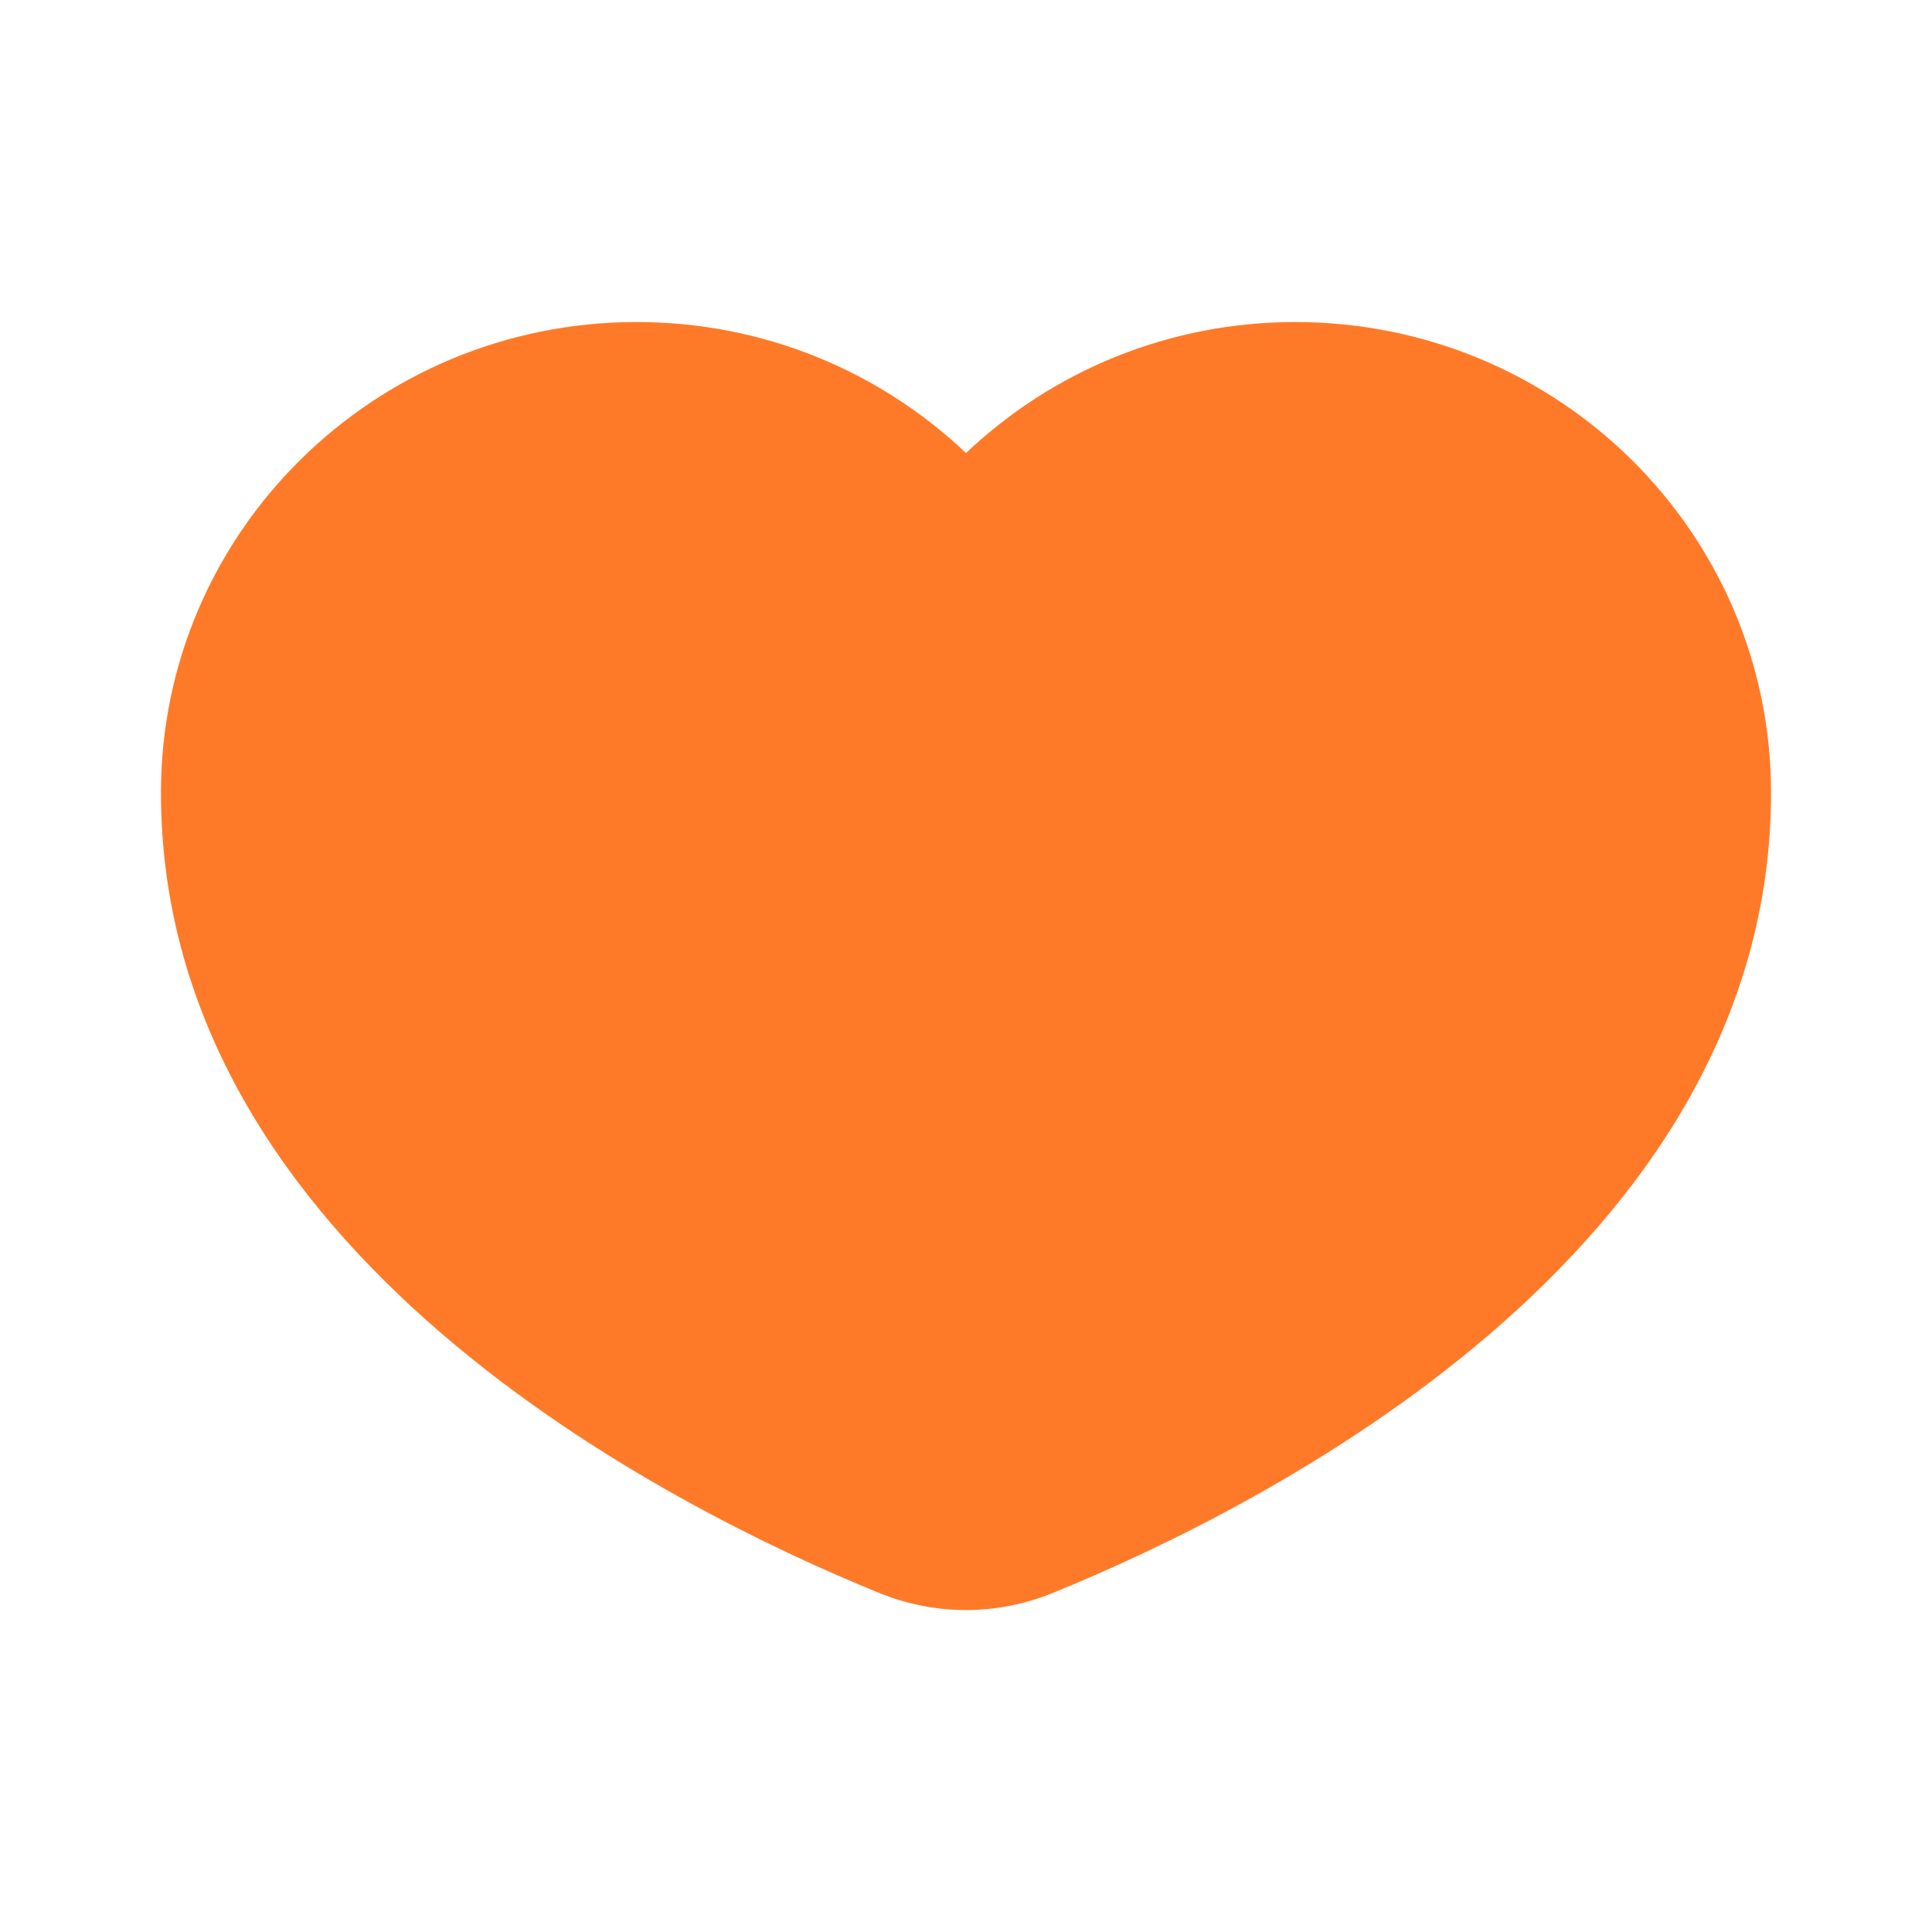
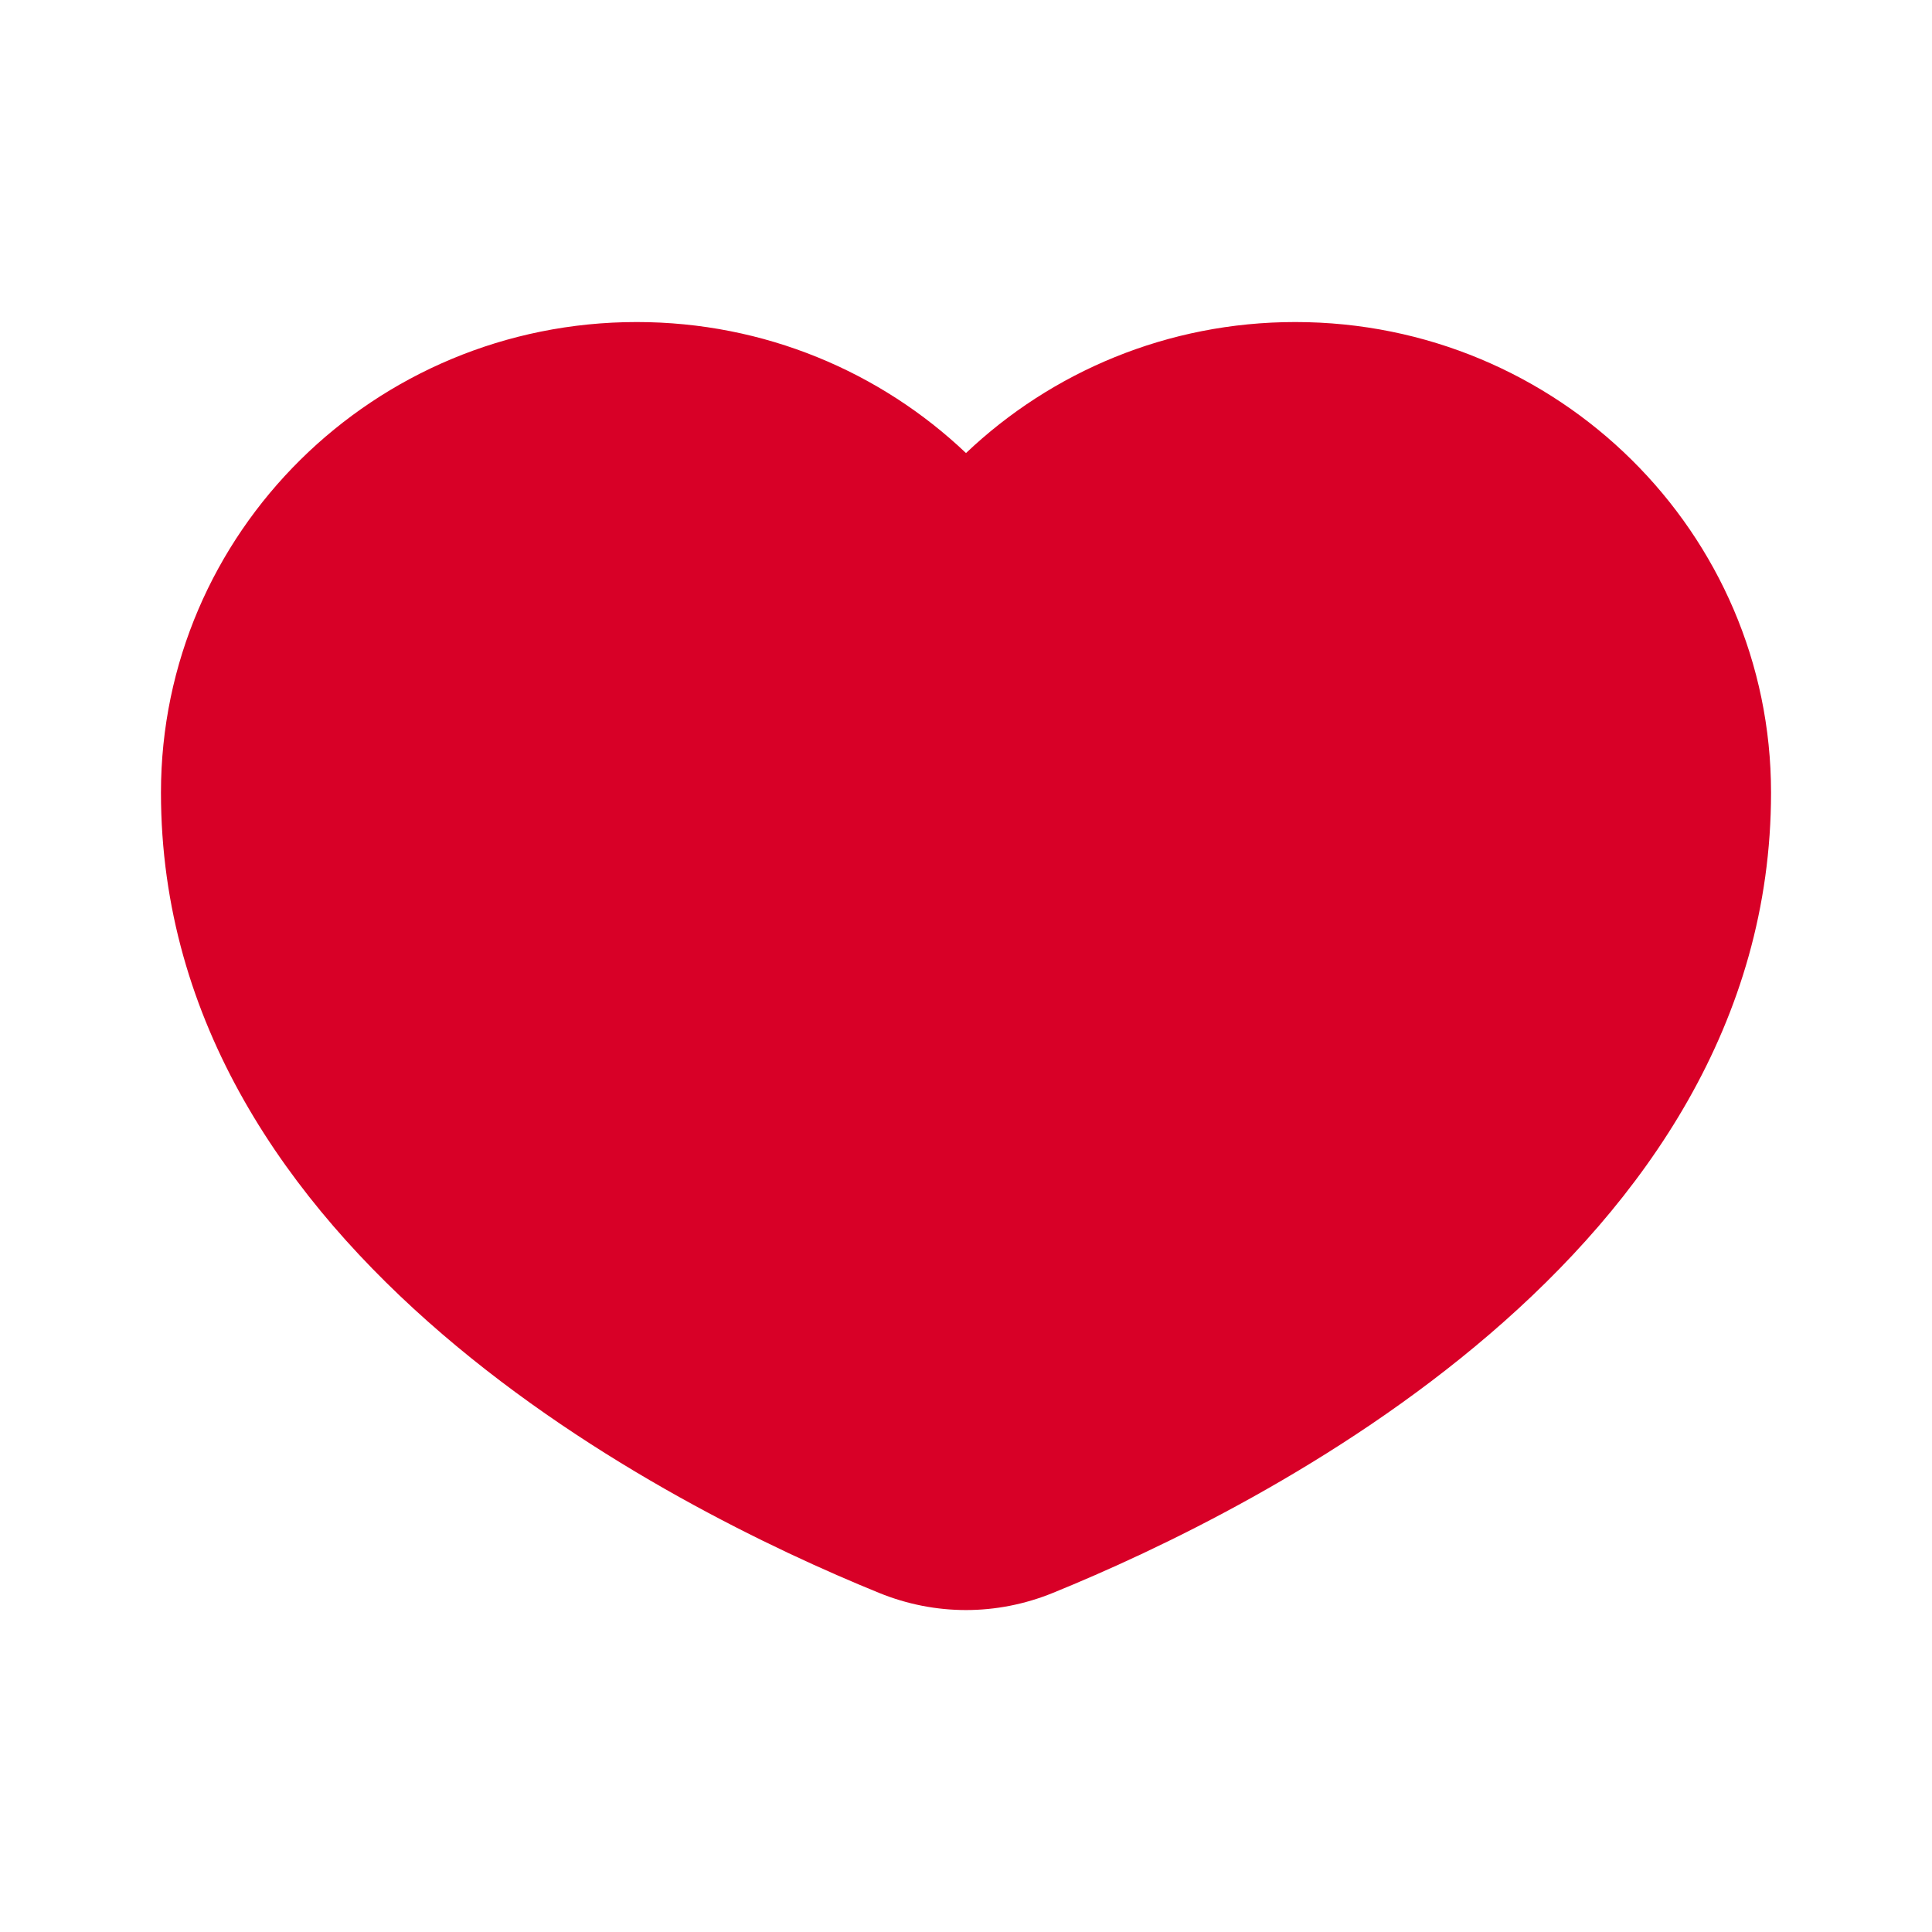
<svg xmlns="http://www.w3.org/2000/svg" width="16" height="16" viewBox="0 0 16 16" fill="none">
-   <path fill-rule="evenodd" clip-rule="evenodd" d="M8 3.752C7.292 3.08 6.331 2.667 5.273 2.667C3.097 2.667 1.333 4.412 1.333 6.564C1.333 10.382 5.558 12.491 7.281 13.192C7.745 13.381 8.255 13.381 8.719 13.192C10.442 12.491 14.667 10.382 14.667 6.564C14.667 4.412 12.903 2.667 10.727 2.667C9.669 2.667 8.708 3.08 8 3.752Z" fill="#FF7A28" />
+   <path fill-rule="evenodd" clip-rule="evenodd" d="M8 3.752C7.292 3.08 6.331 2.667 5.273 2.667C3.097 2.667 1.333 4.412 1.333 6.564C1.333 10.382 5.558 12.491 7.281 13.192C7.745 13.381 8.255 13.381 8.719 13.192C10.442 12.491 14.667 10.382 14.667 6.564C14.667 4.412 12.903 2.667 10.727 2.667C9.669 2.667 8.708 3.08 8 3.752Z" fill="#D80027" />
</svg>
